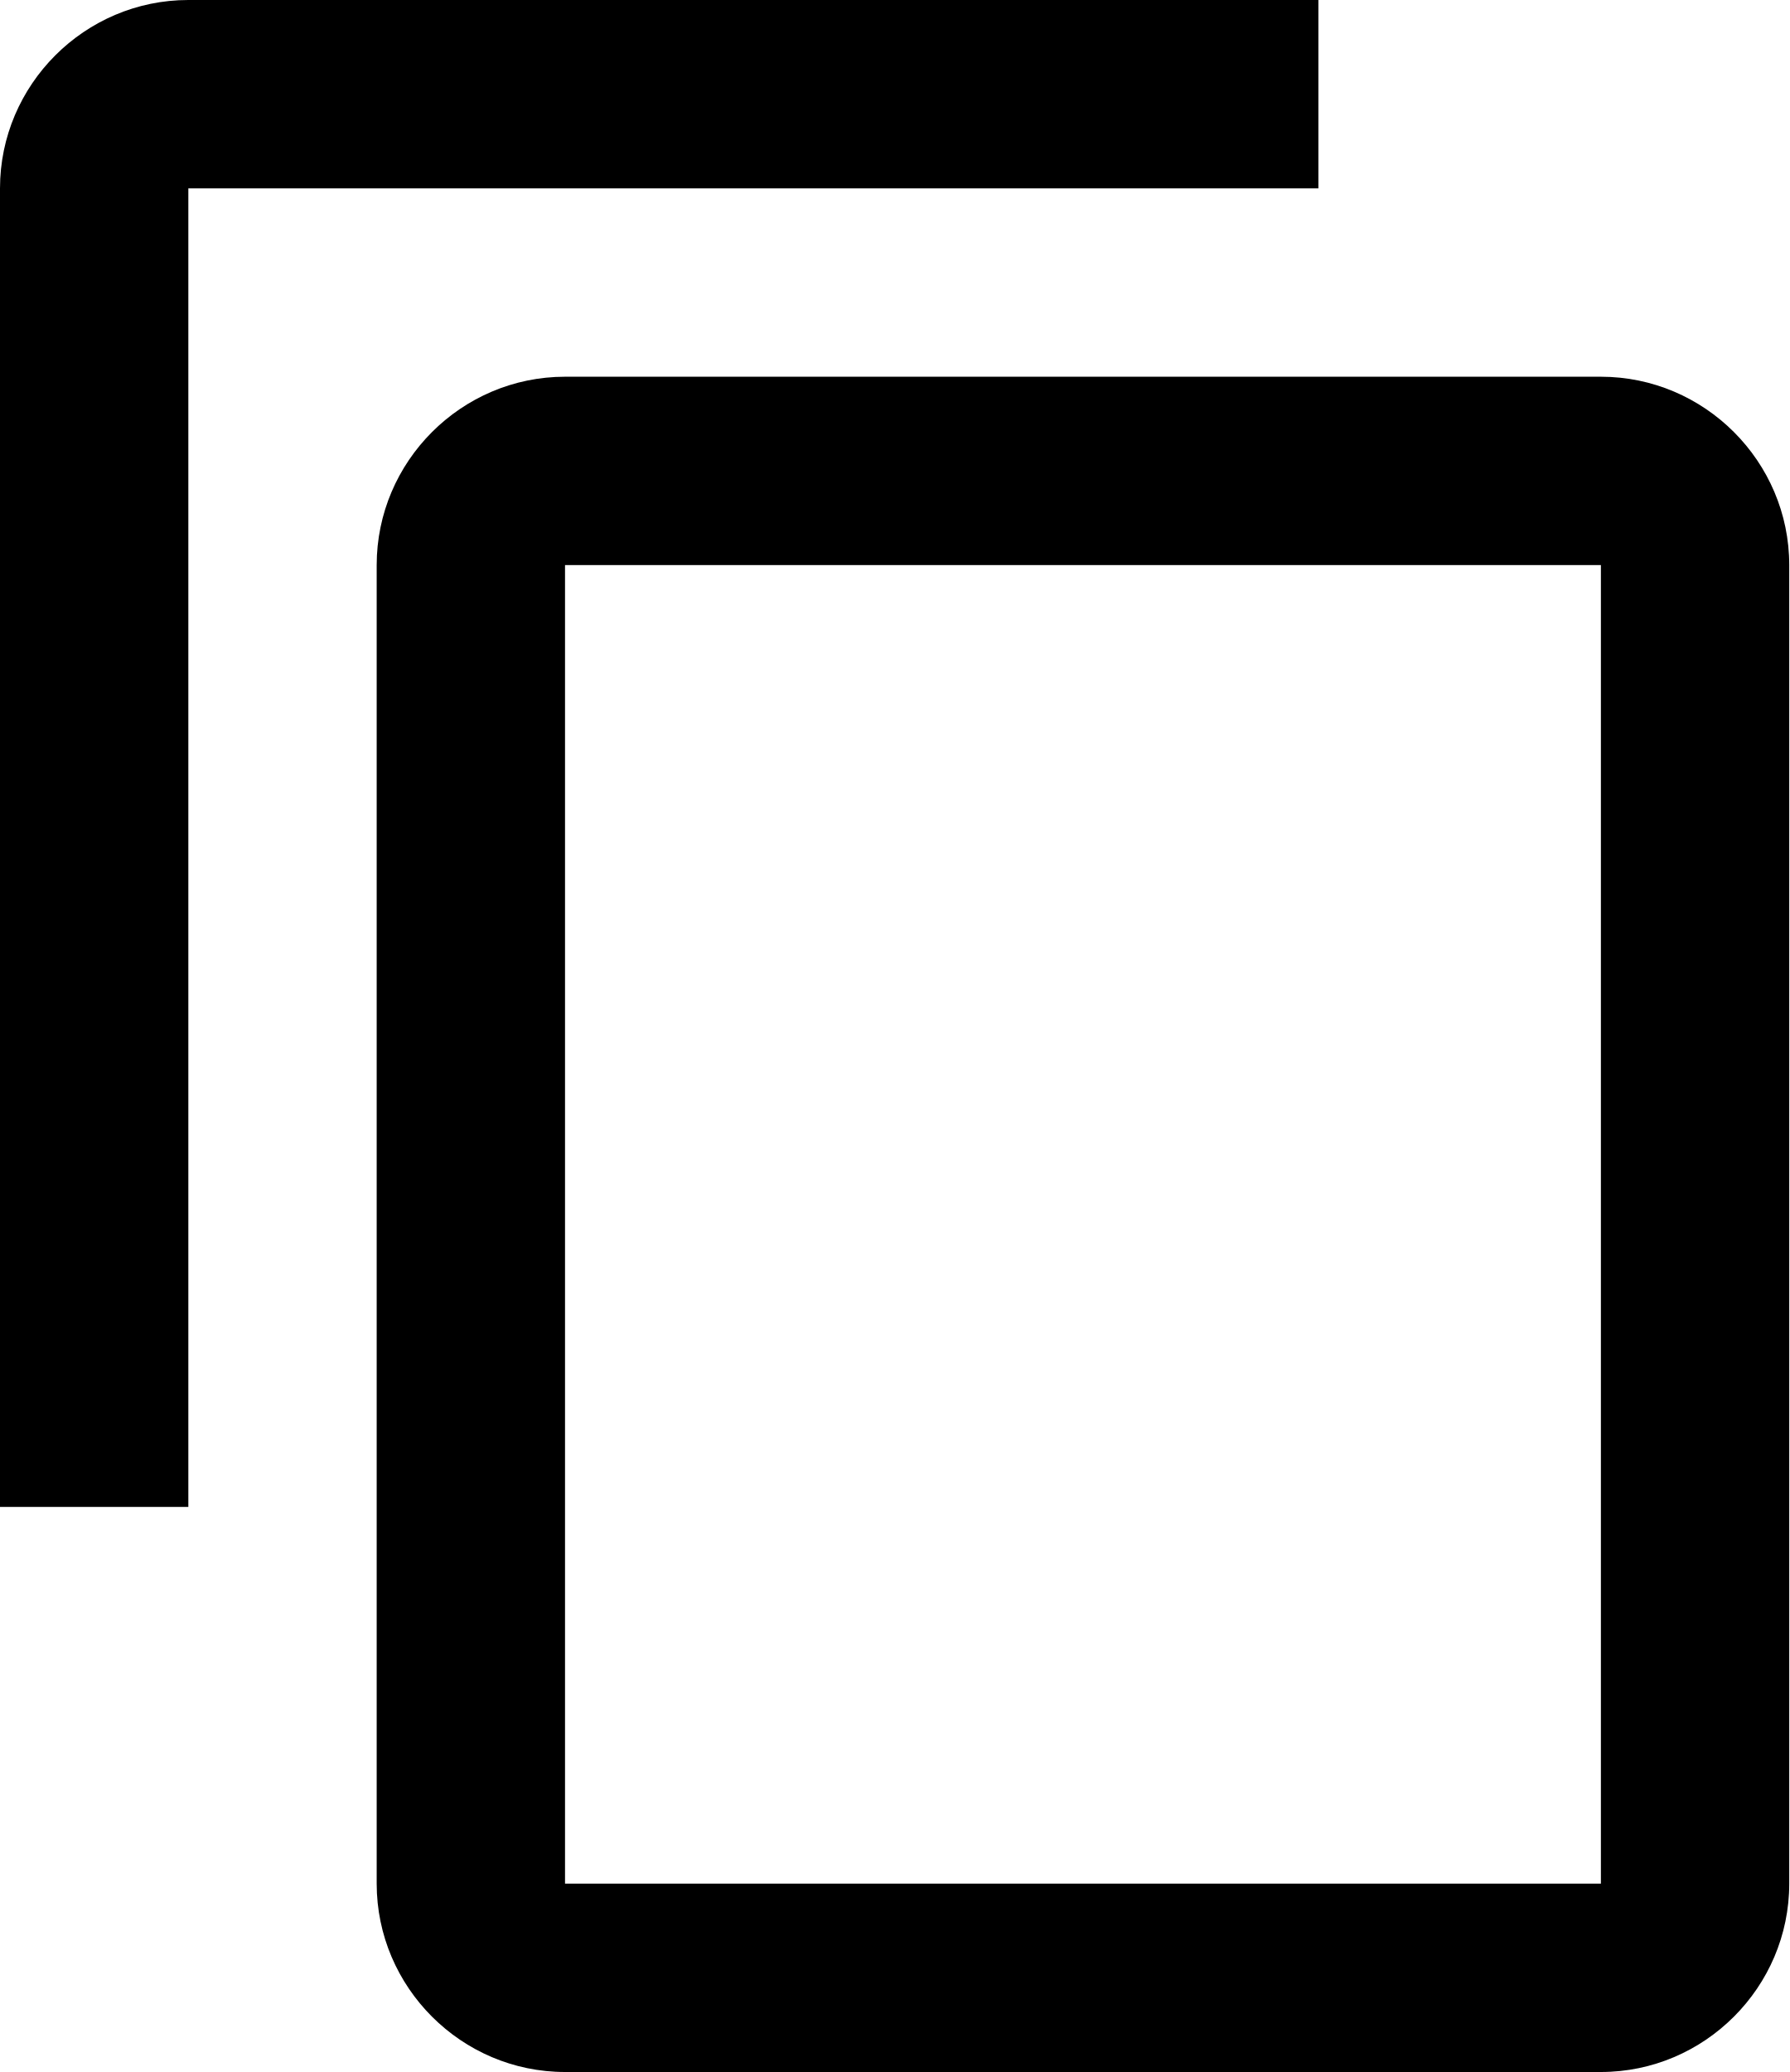
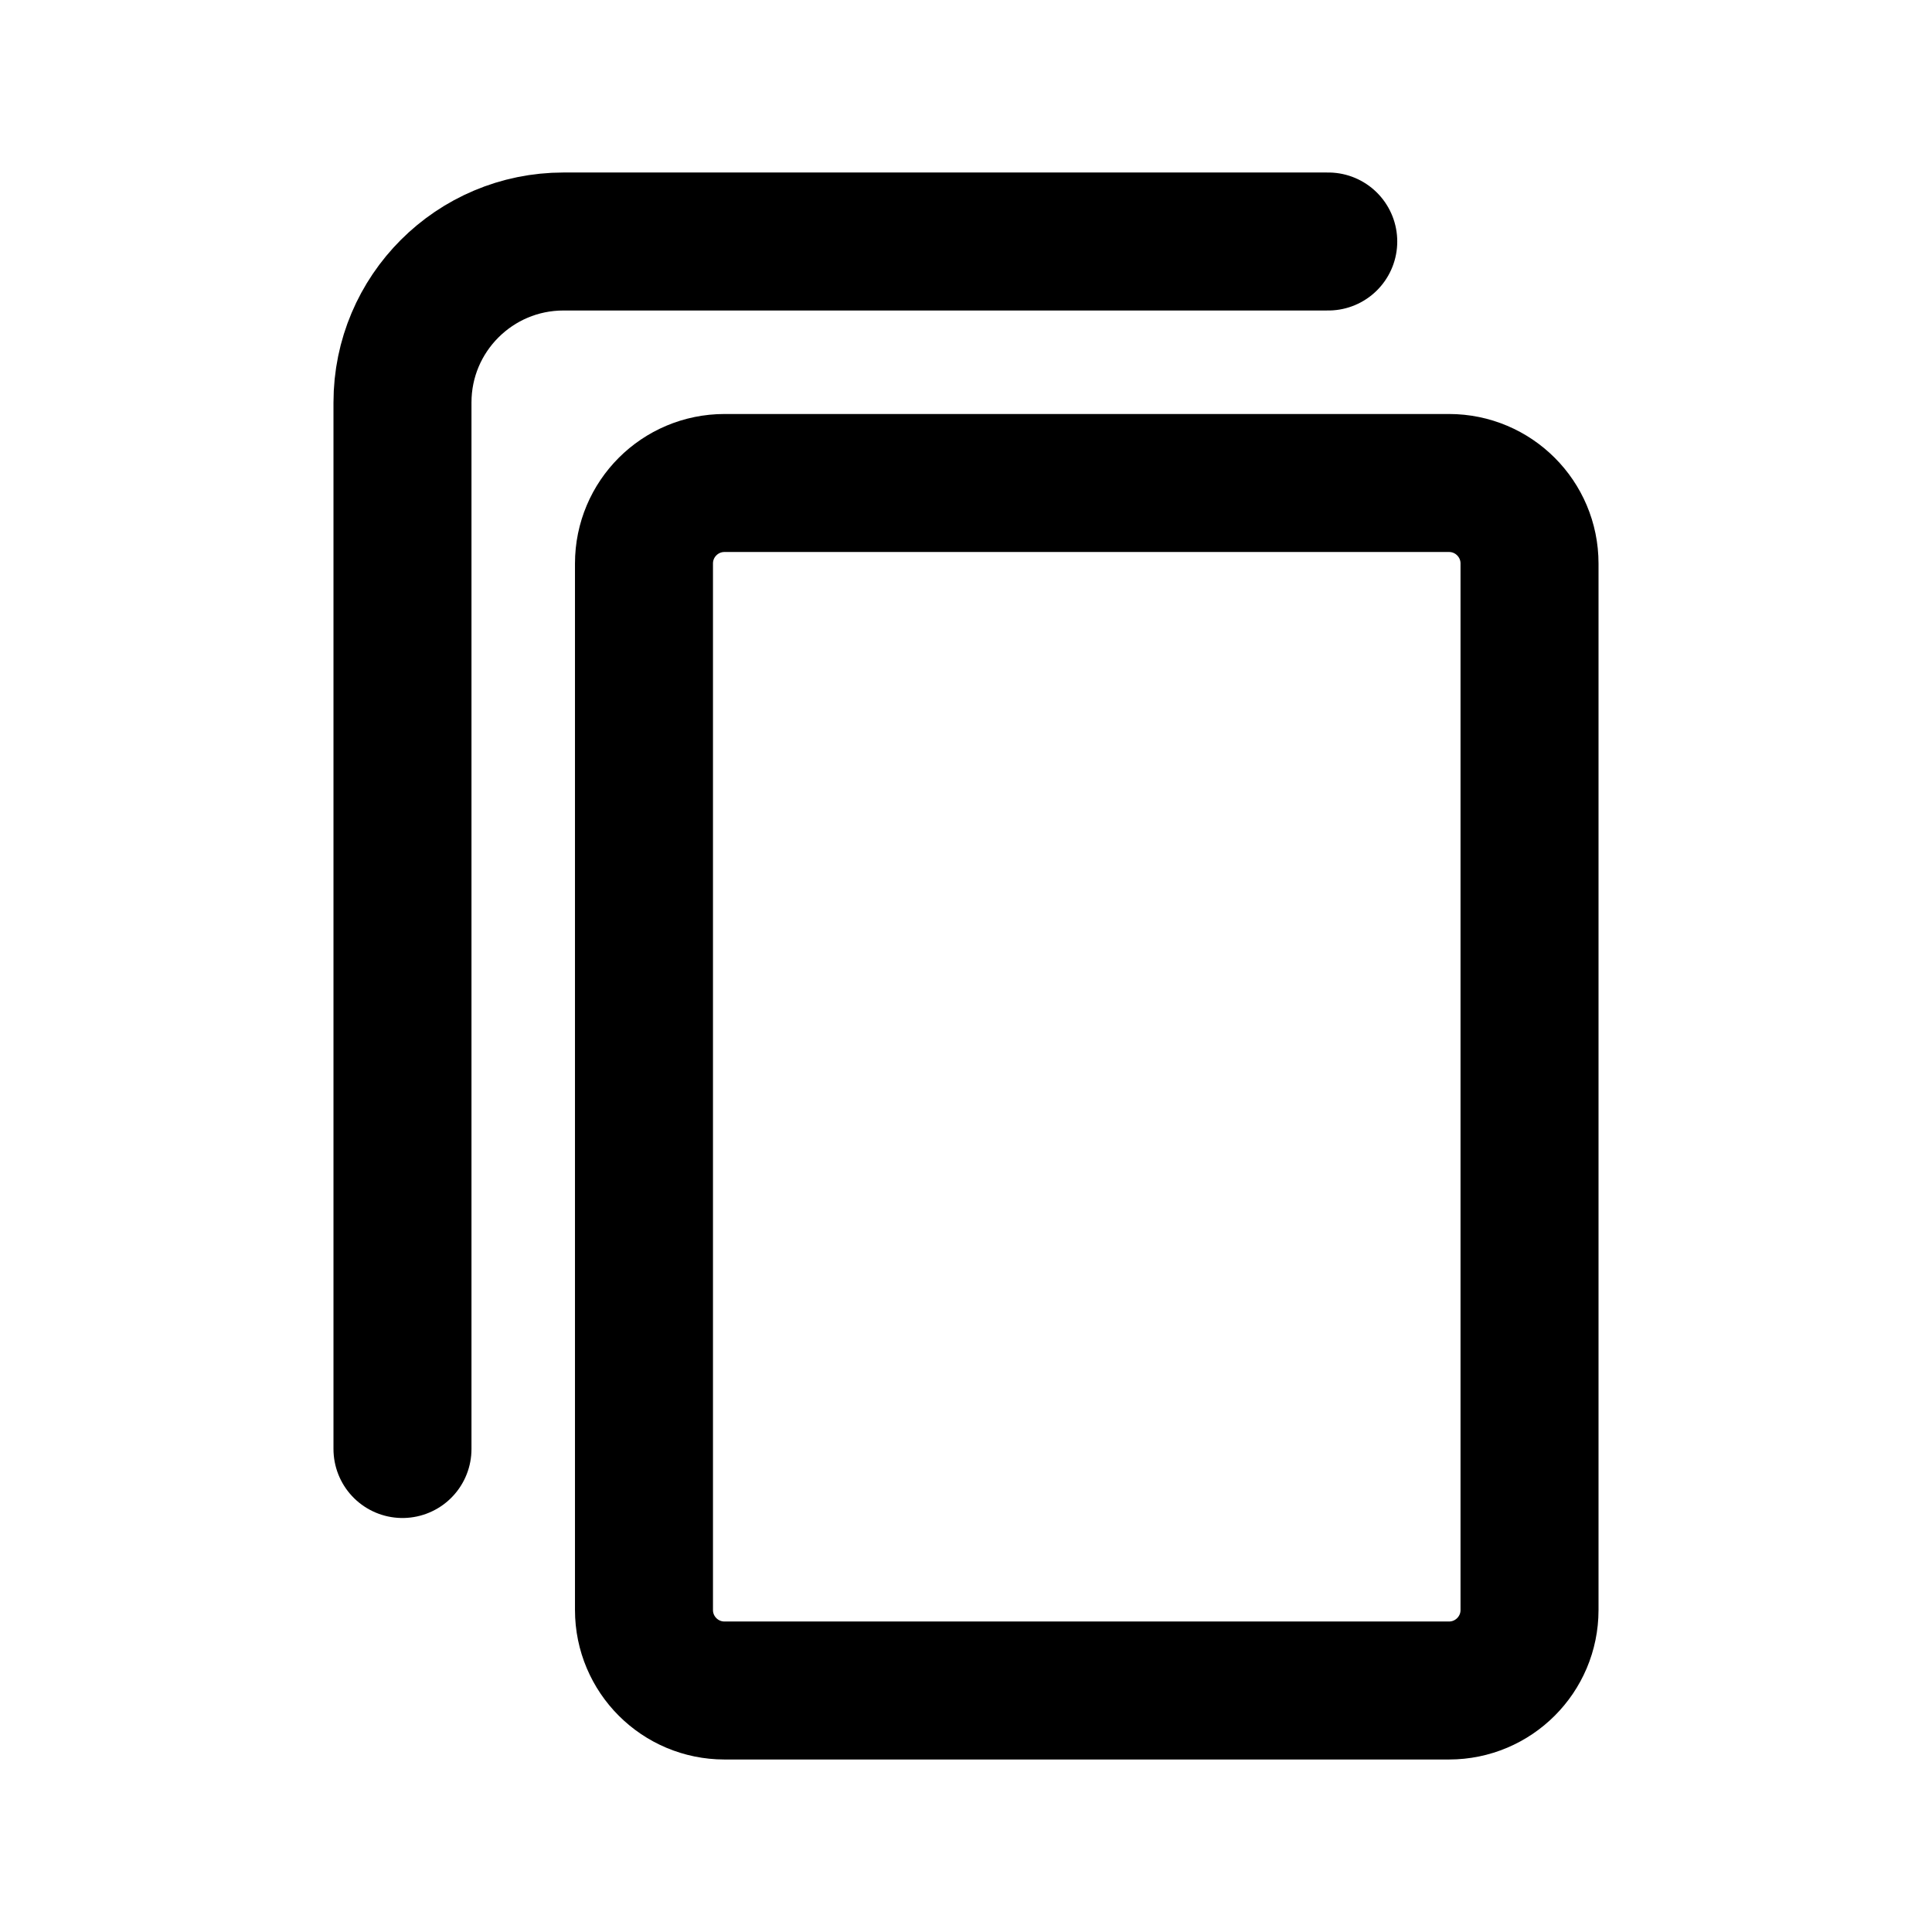
- <svg xmlns="http://www.w3.org/2000/svg" width="19" height="22" viewBox="0 0 19 22" fill="none">
-   <path d="M14 0H2C0.9 0 0 0.9 0 2V16H2V2H14V0ZM17 4H6C4.9 4 4 4.9 4 6V20C4 21.1 4.9 22 6 22H17C18.1 22 19 21.1 19 20V6C19 4.9 18.1 4 17 4ZM17 20H6V6H17V20Z" fill="black" />
+ <svg xmlns="http://www.w3.org/2000/svg" width="28" height="28" viewBox="0 0 28 28" fill="none">
+   <path d="M21 7H10.5C9.856 7 9.333 7.522 9.333 8.167V23.333C9.333 23.978 9.856 24.5 10.5 24.5H21C21.644 24.5 22.167 23.978 22.167 23.333V8.167C22.167 7.522 21.644 7 21 7Z" stroke="black" stroke-width="2" />
+   <path d="M5.833 21V5.833C5.833 4.545 6.878 3.5 8.167 3.5H19.25" stroke="black" stroke-width="2" stroke-linecap="round" stroke-linejoin="round" />
</svg>
